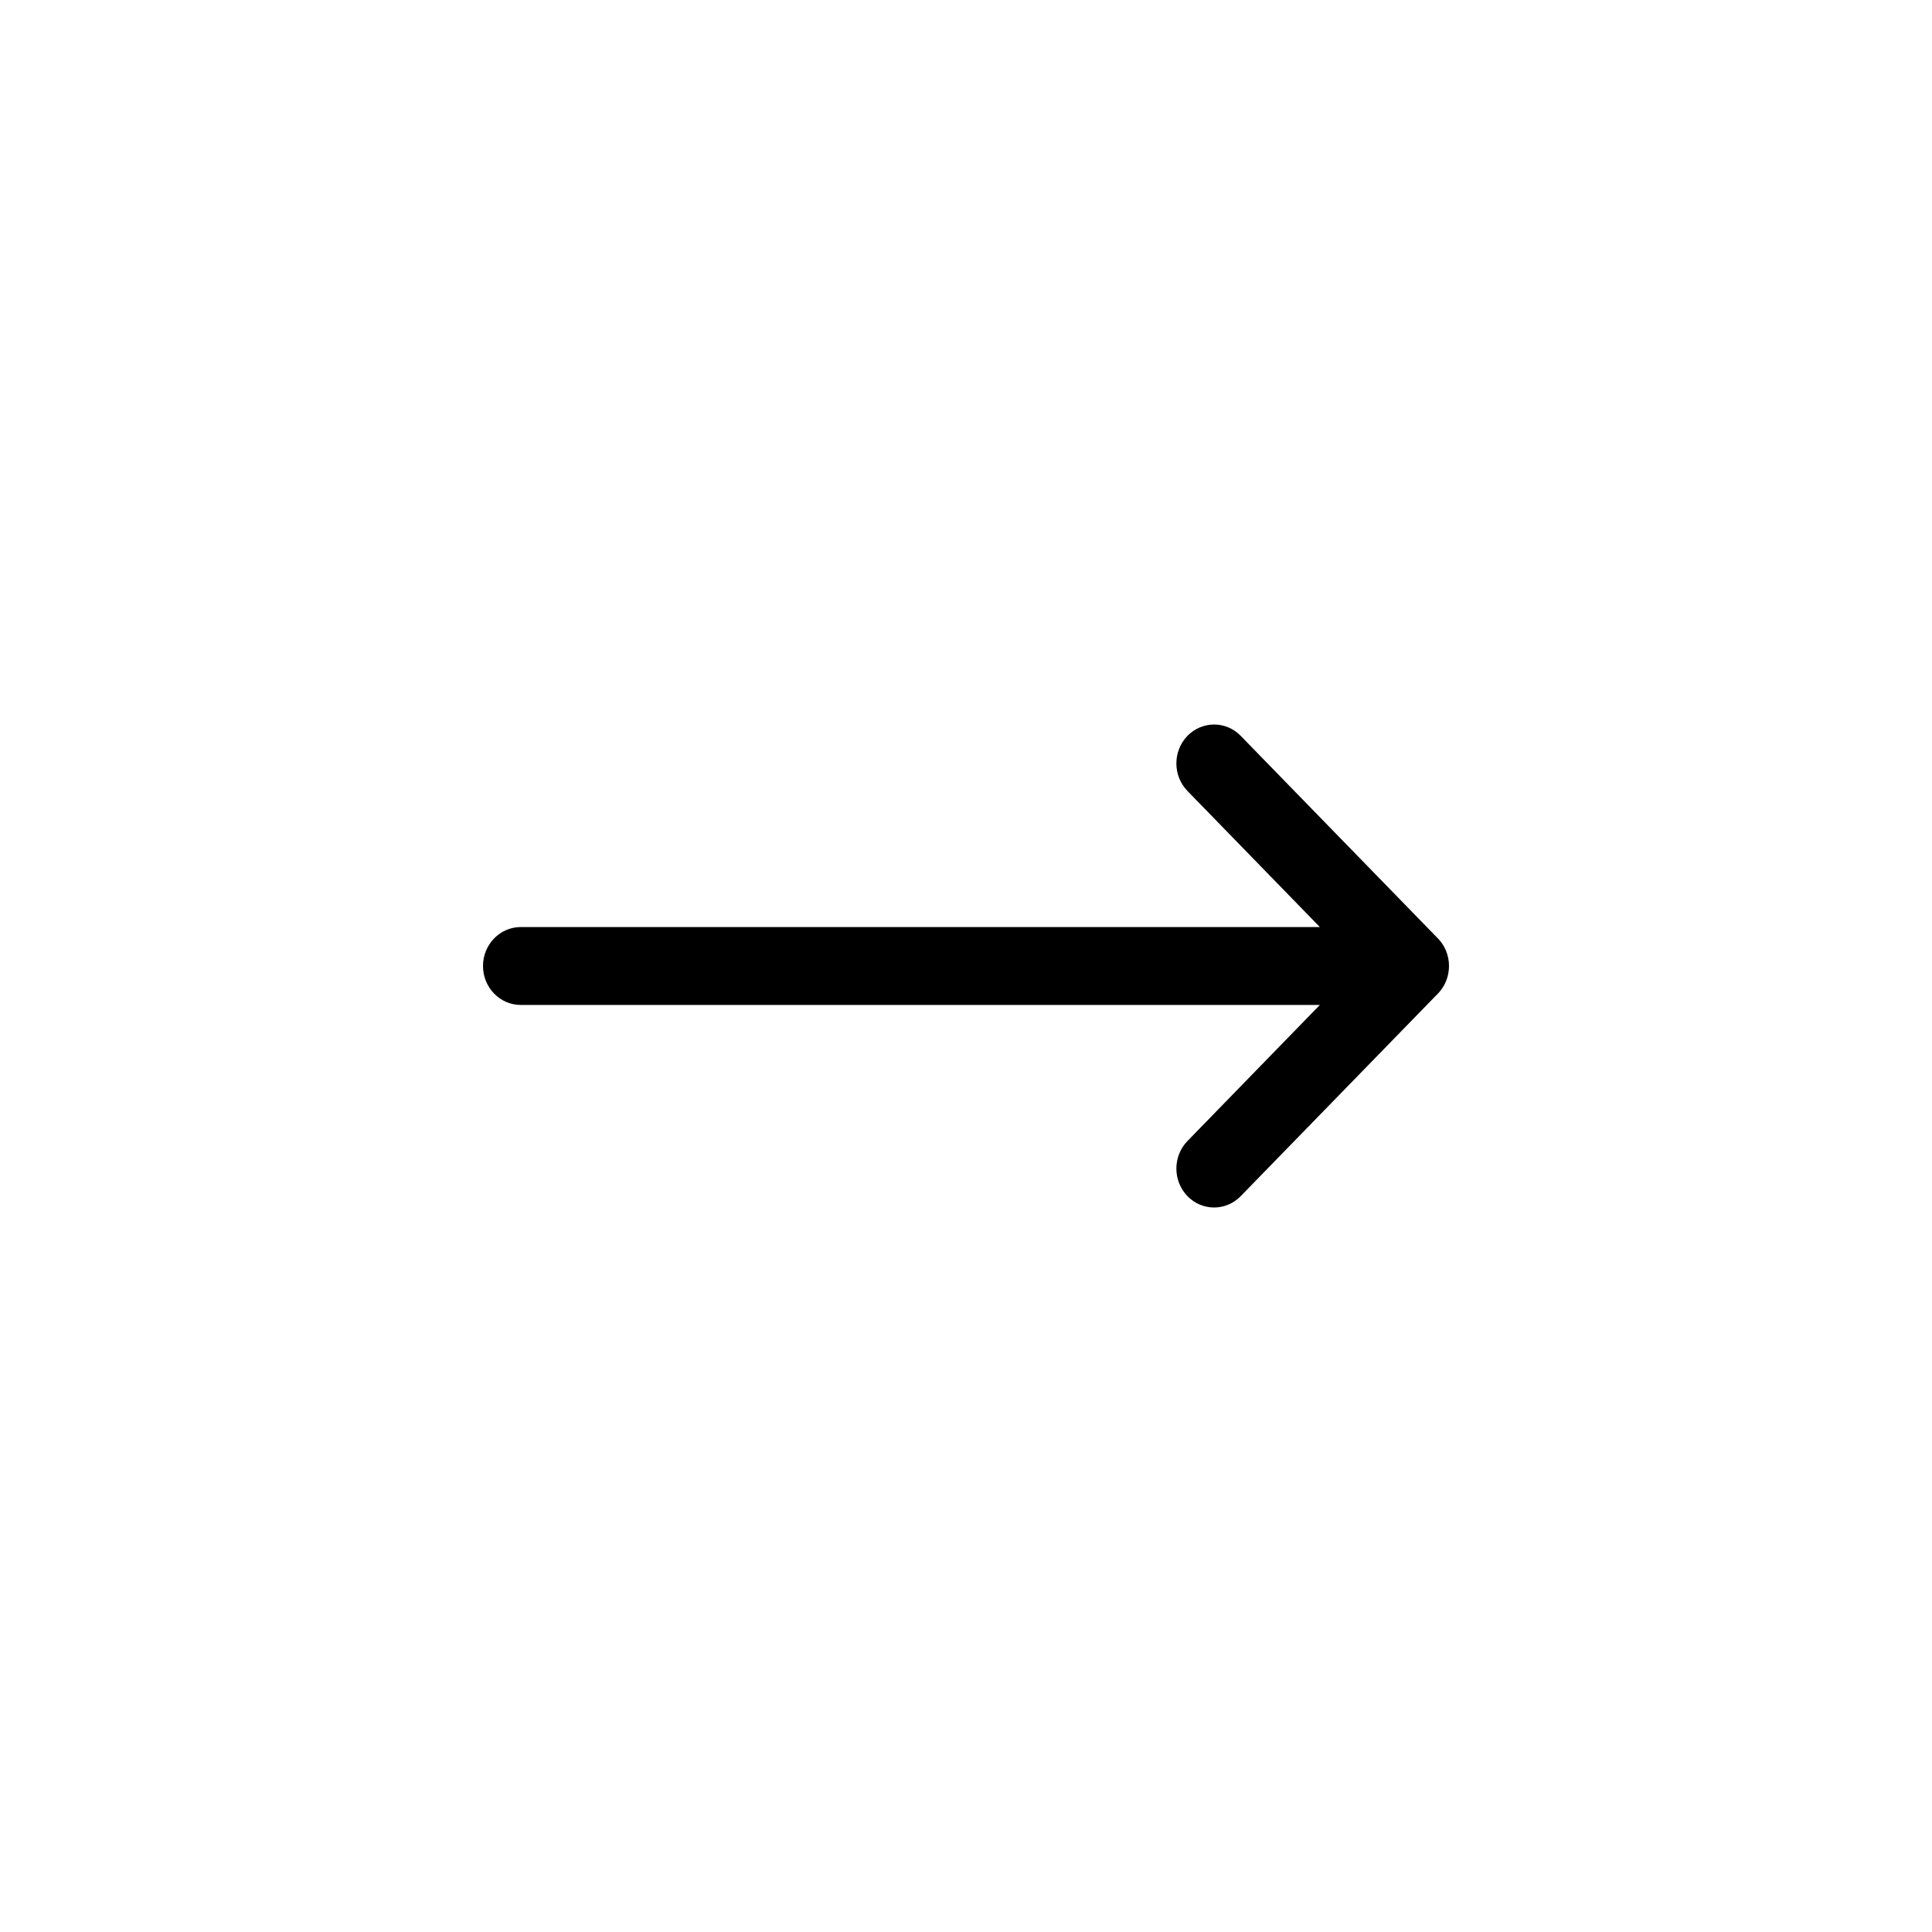
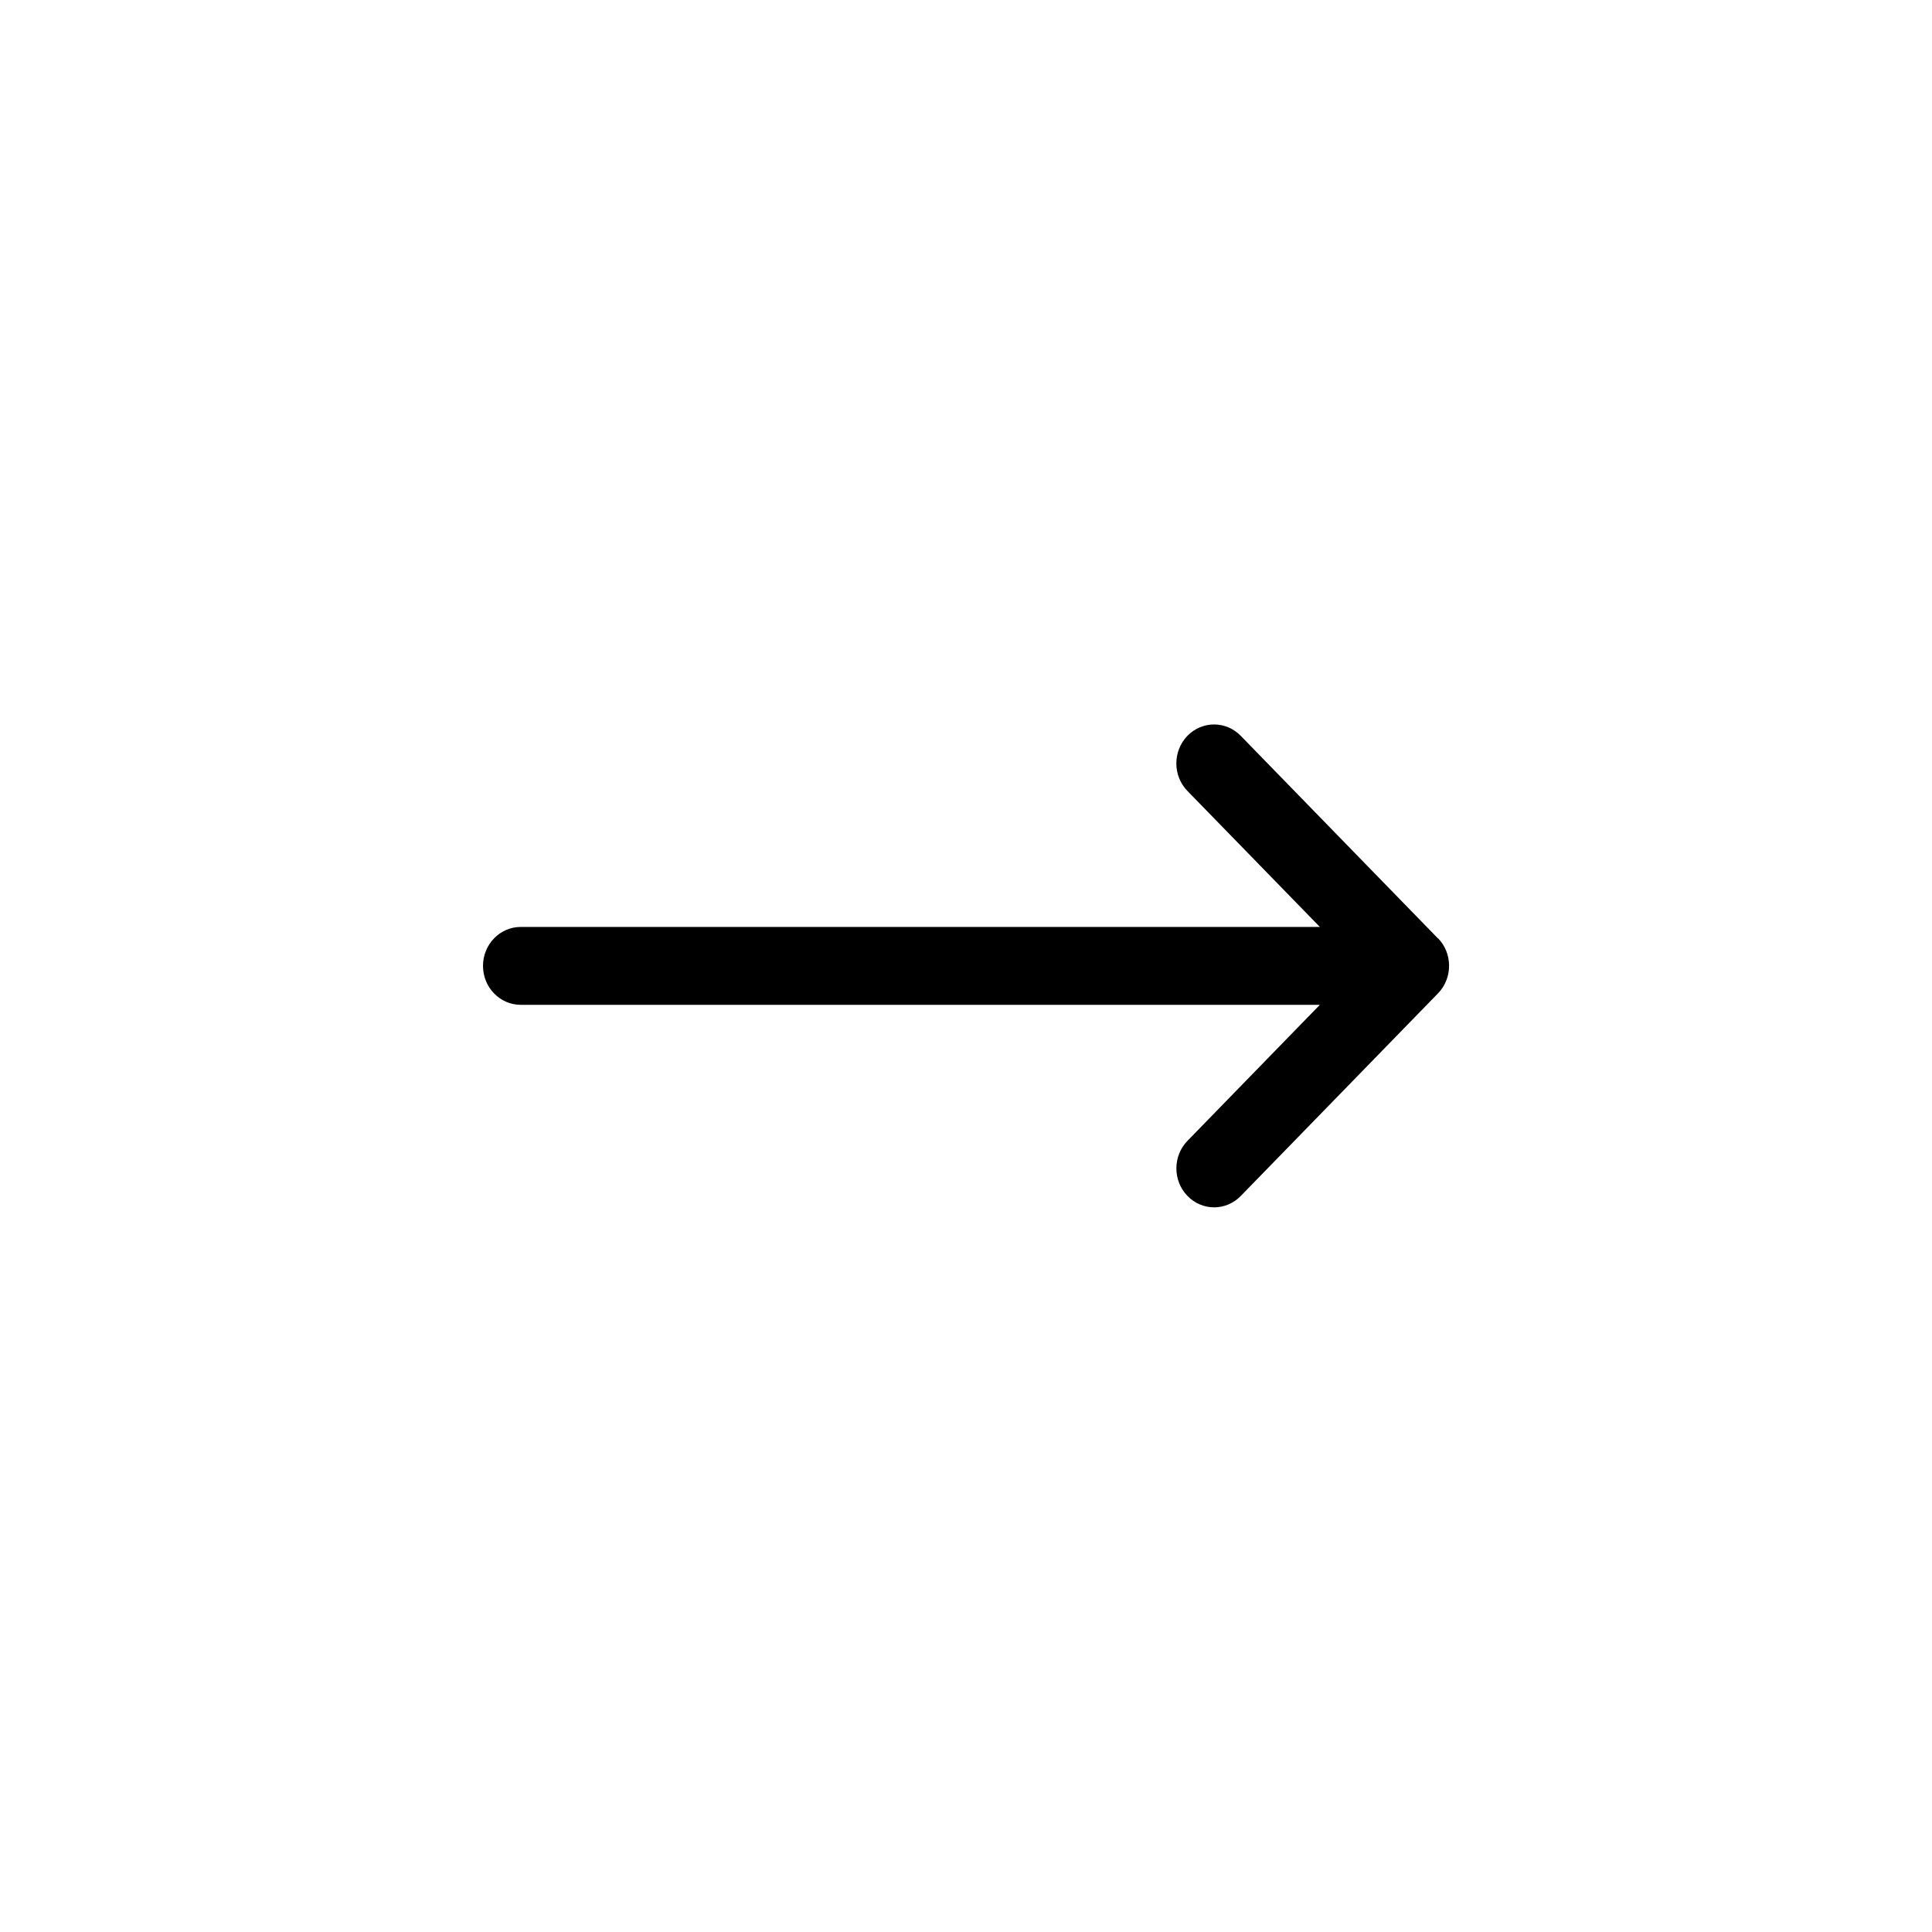
- <svg xmlns="http://www.w3.org/2000/svg" width="32" height="32" viewBox="0 0 32 32" fill="none">
-   <path d="M23.817 15.543C23.817 15.543 23.816 15.543 23.816 15.543L20.55 12.188C20.306 11.937 19.91 11.938 19.666 12.19C19.423 12.443 19.424 12.851 19.669 13.102L21.861 15.355H8.625C8.28 15.355 8 15.644 8 16C8 16.356 8.28 16.645 8.625 16.645H21.861L19.669 18.898C19.424 19.149 19.423 19.557 19.666 19.81C19.91 20.063 20.306 20.063 20.55 19.812L23.816 16.457C23.816 16.457 23.817 16.457 23.817 16.457C24.061 16.204 24.061 15.795 23.817 15.543Z" fill="black" />
+ <svg xmlns="http://www.w3.org/2000/svg" fill="none" height="32" viewBox="0 0 32 32" width="32">
+   <path d="m23.817 15.543c-0-0-0-0-.001-.001l-3.266-3.355c-.245-.251-.64-.25-.884.002-.243.253-.243.661.002.912l2.193 2.252h-13.236c-.345 0-.625.289-.625.645s.28.645.625.645h13.236l-2.192 2.252c-.245.251-.246.66-.002.912.243.253.639.254.884.002l3.266-3.355c0-0.0 0-0.0.001-.001.245-.252.244-.662 0-.913z" fill="#000" />
</svg>
